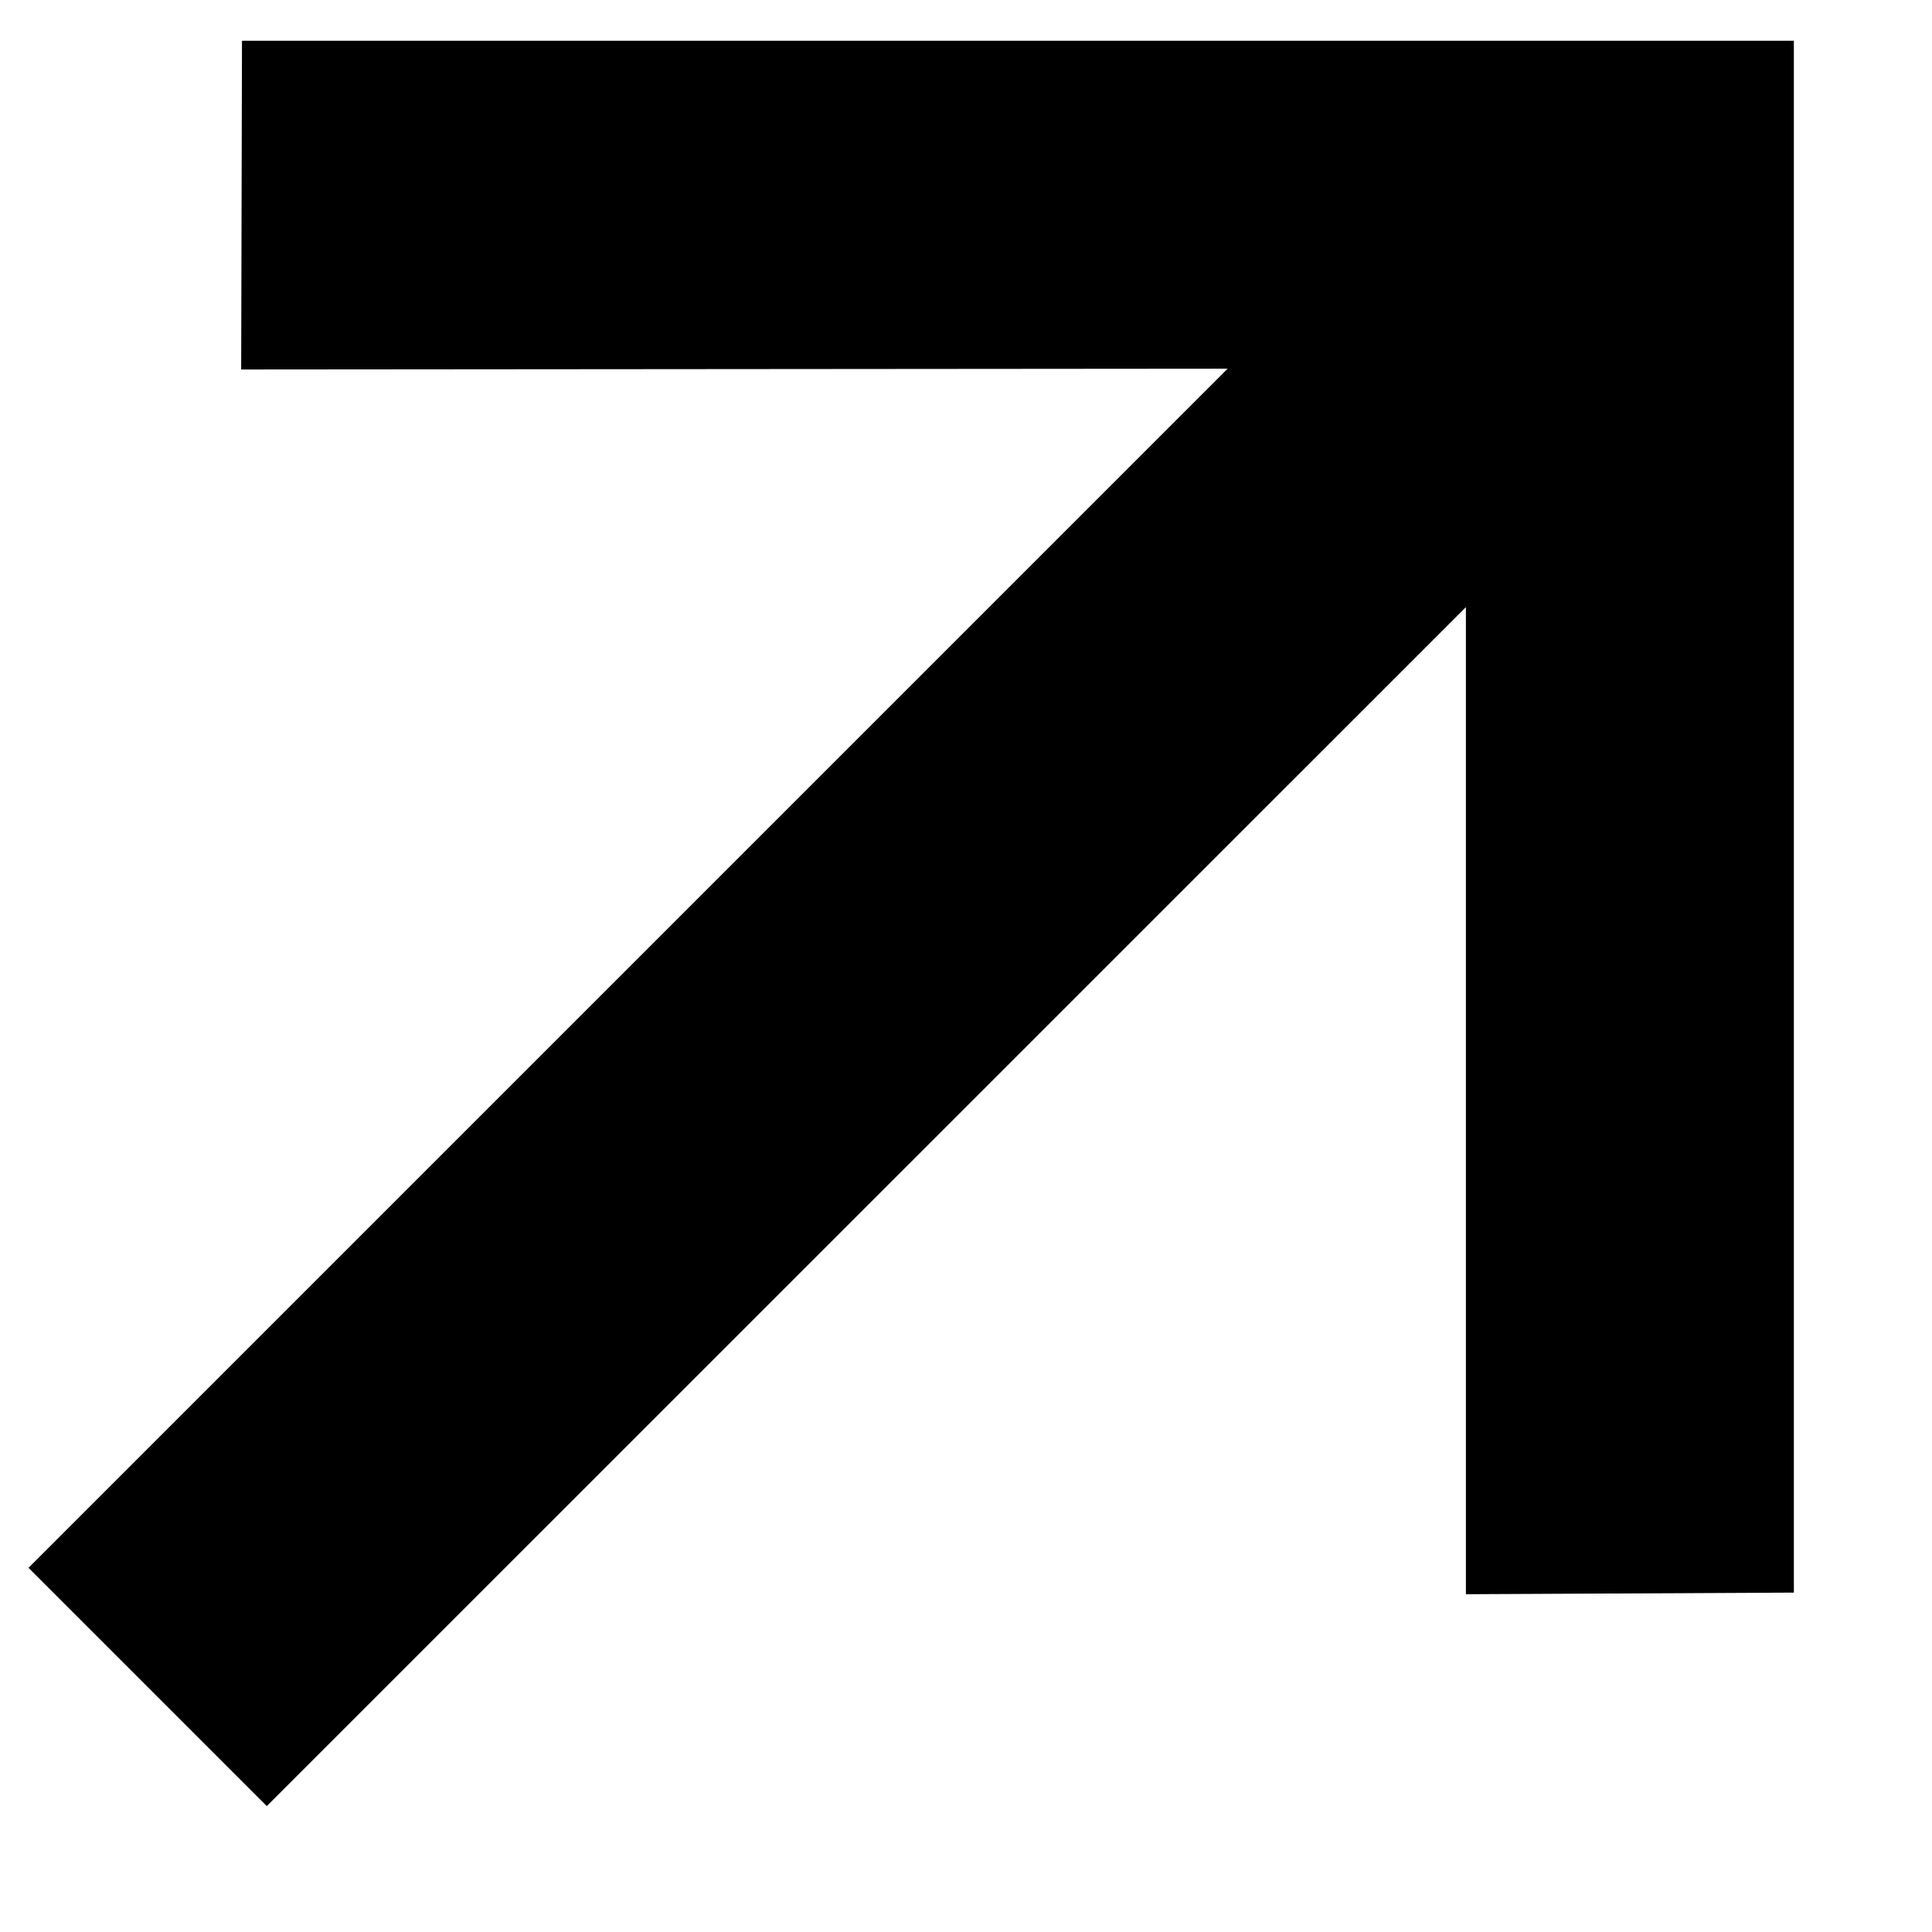
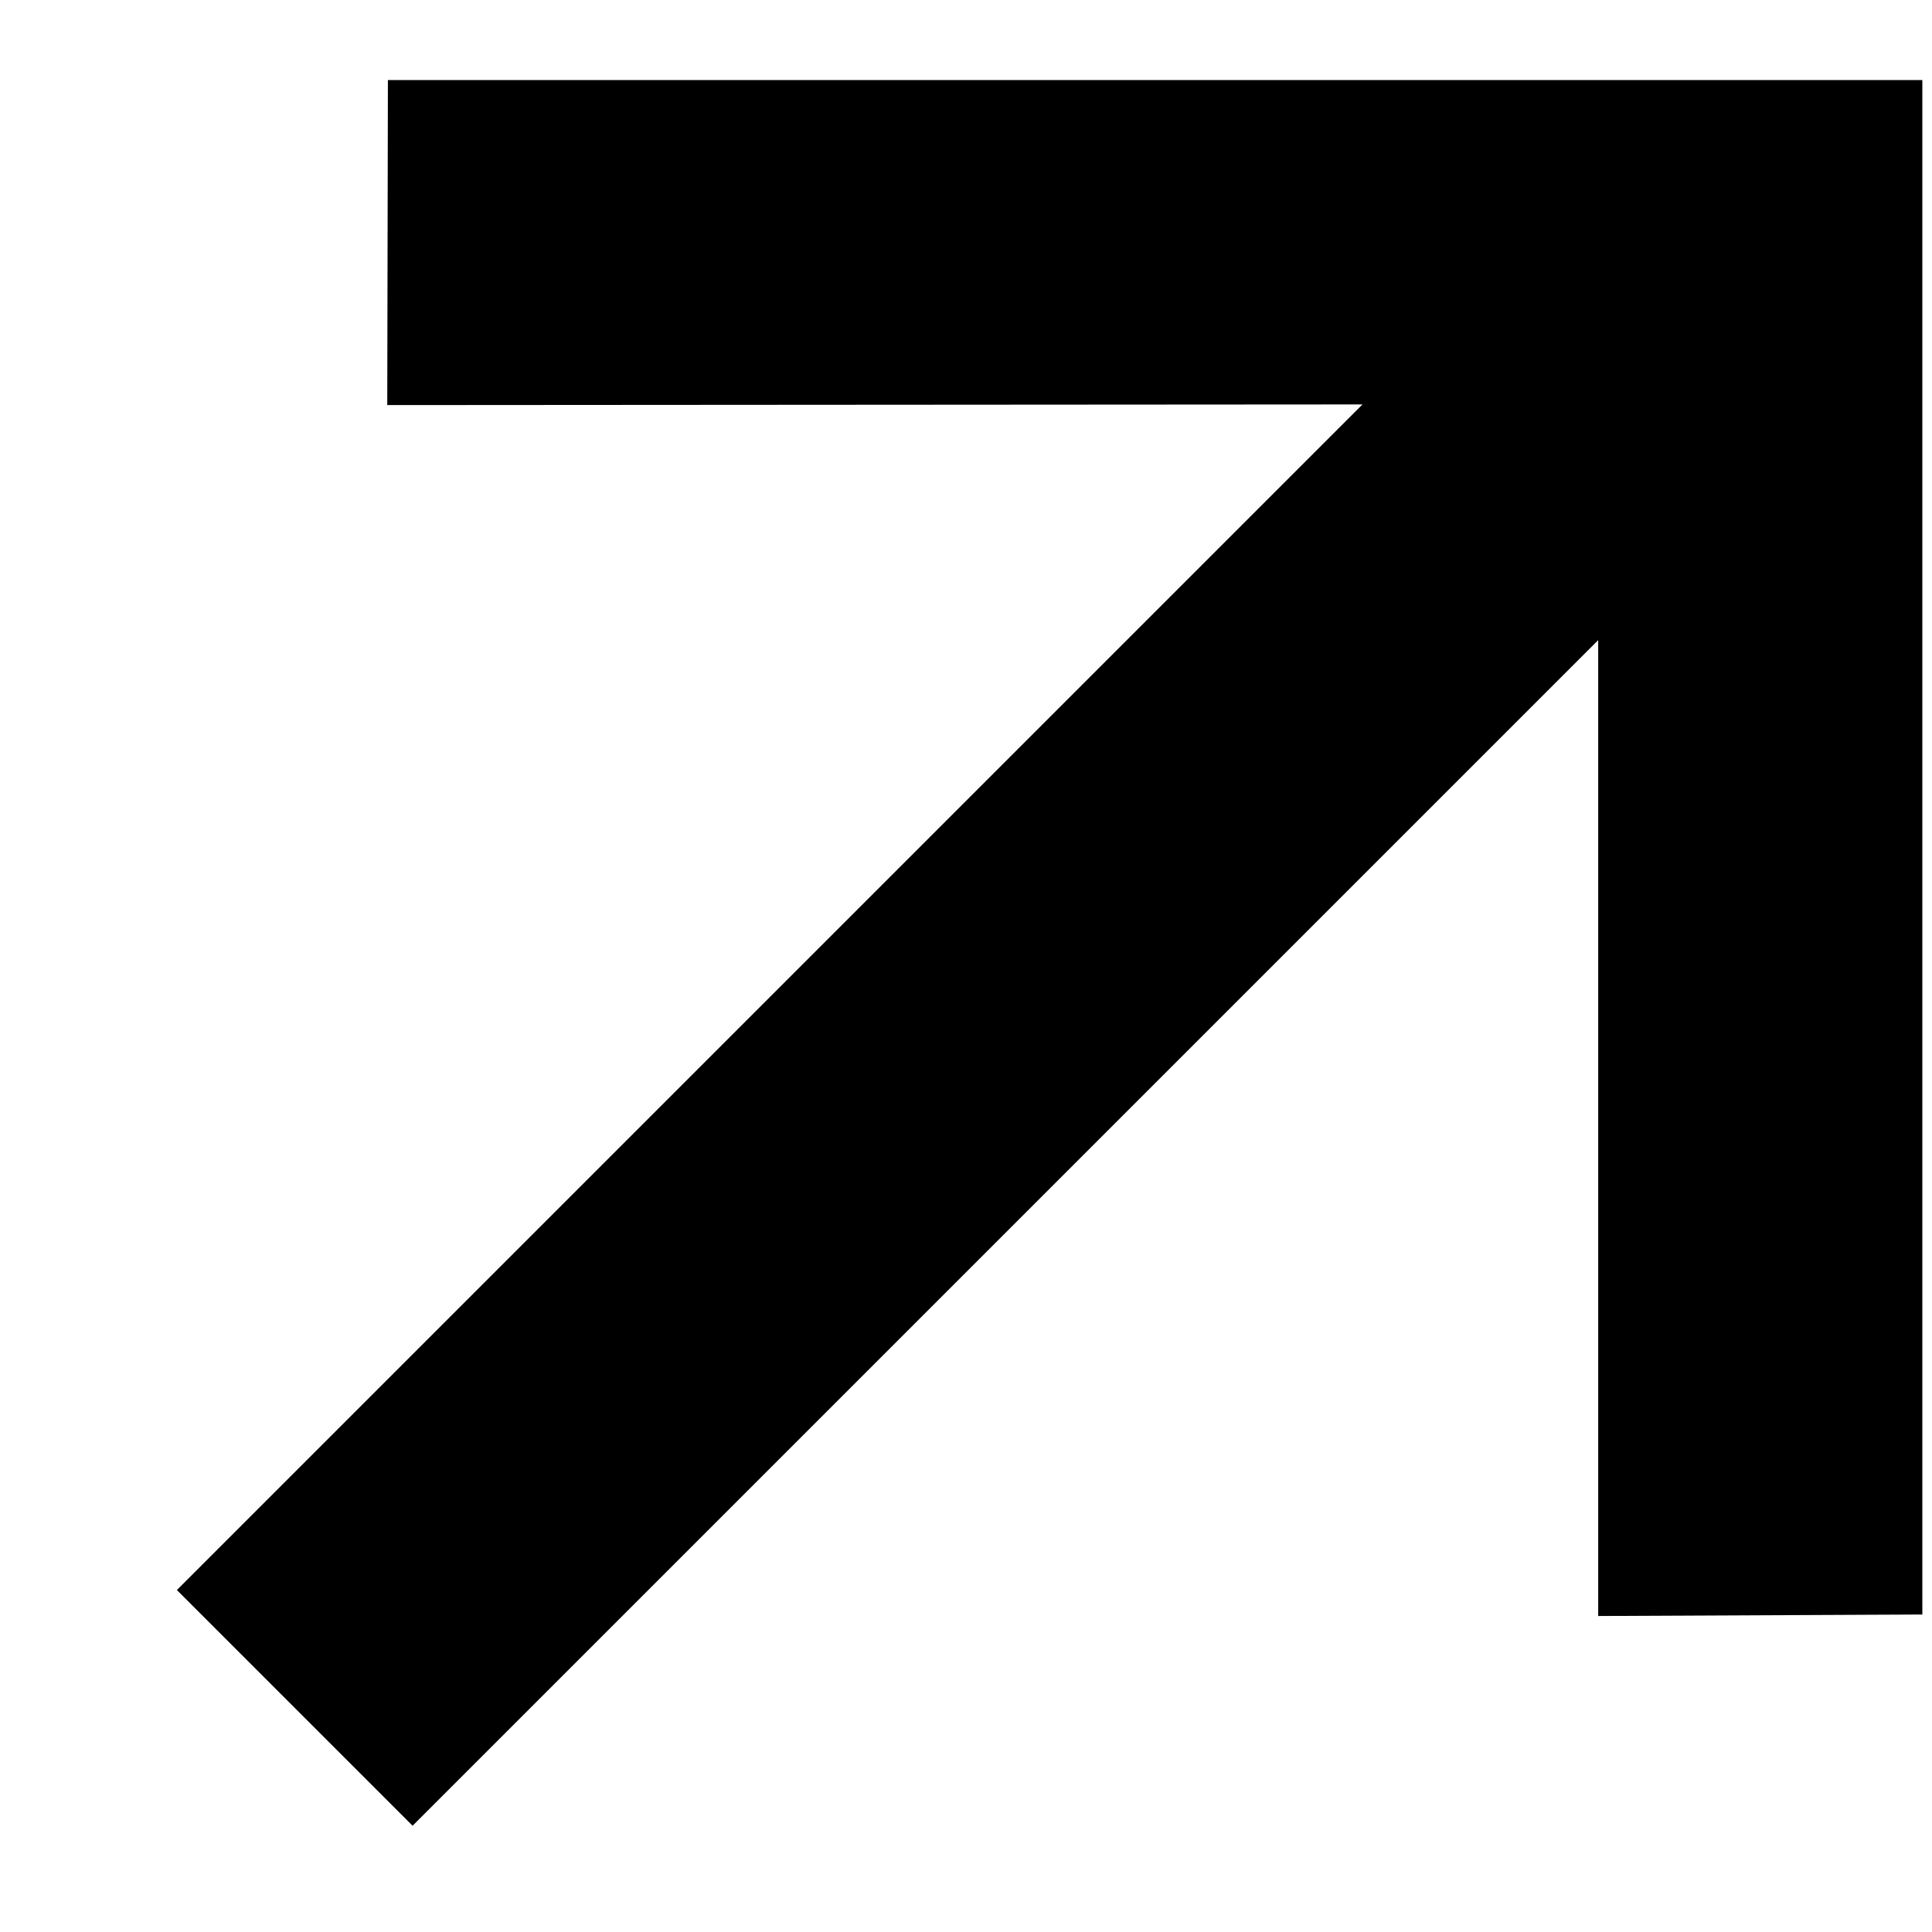
- <svg xmlns="http://www.w3.org/2000/svg" width="12" height="12" viewBox="0 0 12 12" fill="none">
-   <path d="M11.142 9.892L11.142 0.253L1.503 0.253L1.498 2.295L7.625 2.29L0.177 9.738L1.657 11.218L9.105 3.771L9.105 9.902L11.142 9.892Z" fill="black" />
+ <svg xmlns="http://www.w3.org/2000/svg" width="9" height="9" viewBox="0 0 9 9" fill="none">
+   <path d="M8.955 7.521L8.955 0.373H1.807L1.804 1.887L6.347 1.884L0.824 7.407L1.922 8.505L7.445 2.982V7.528L8.955 7.521Z" fill="black" />
</svg>
